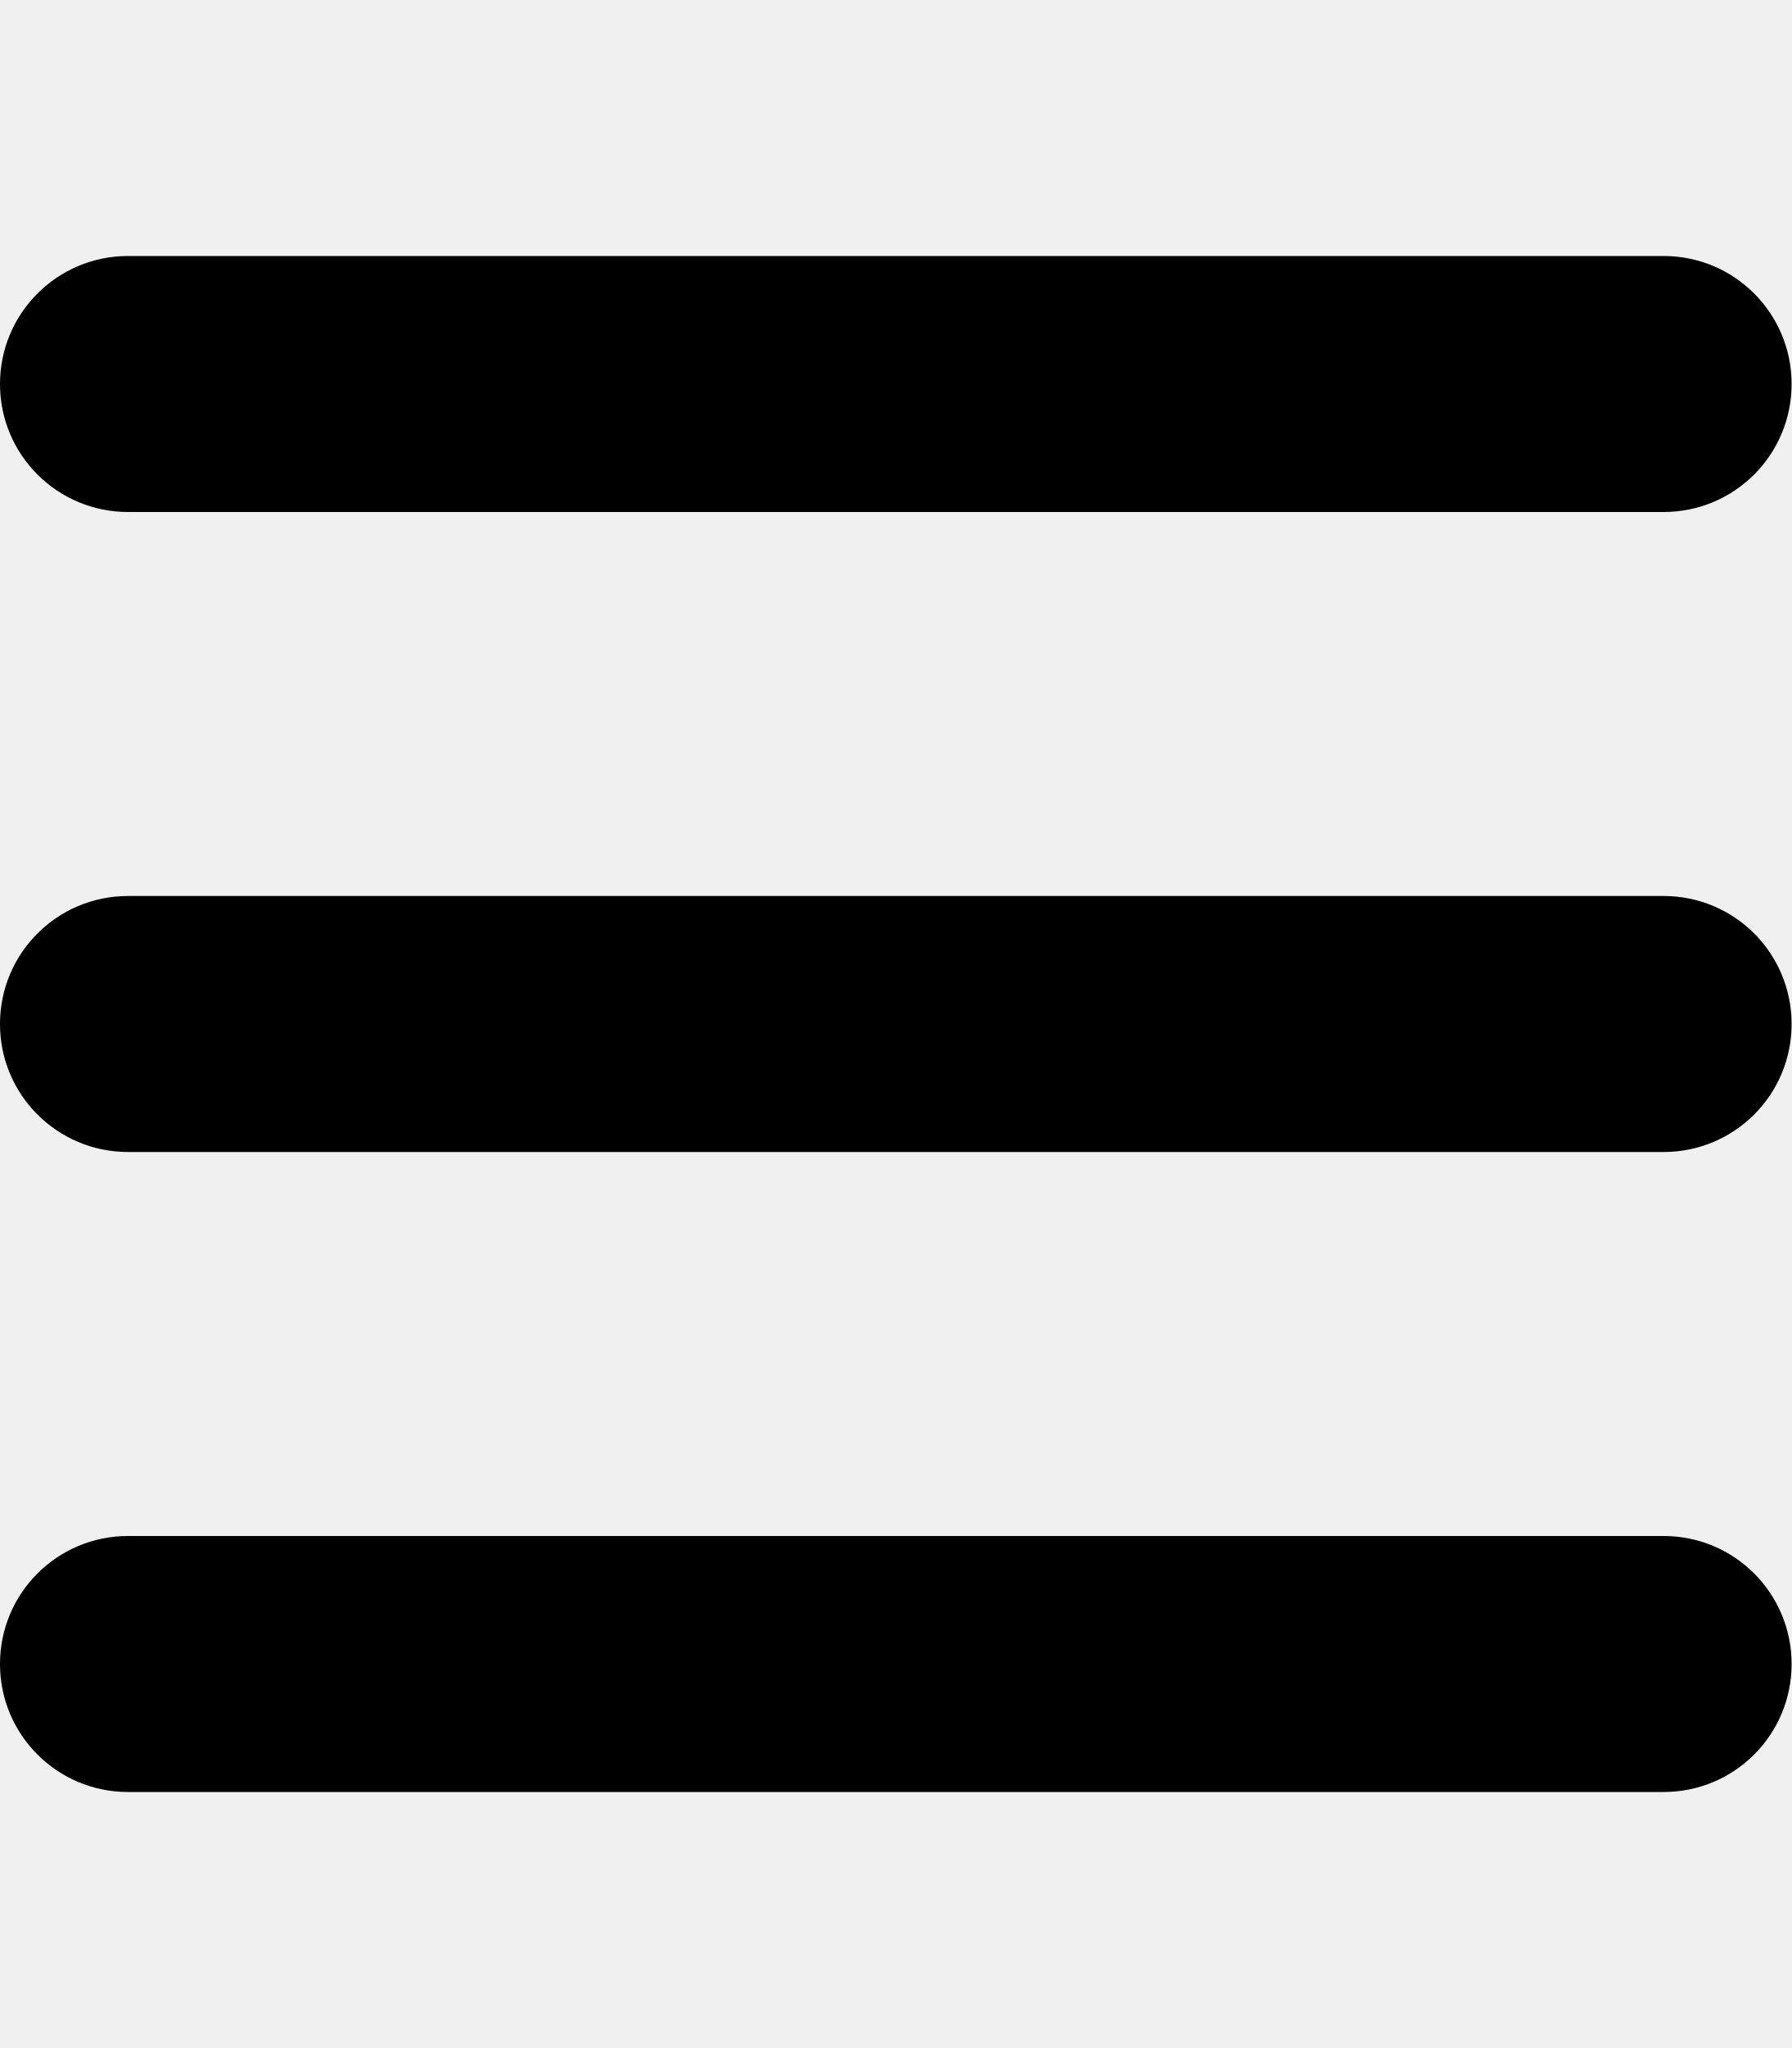
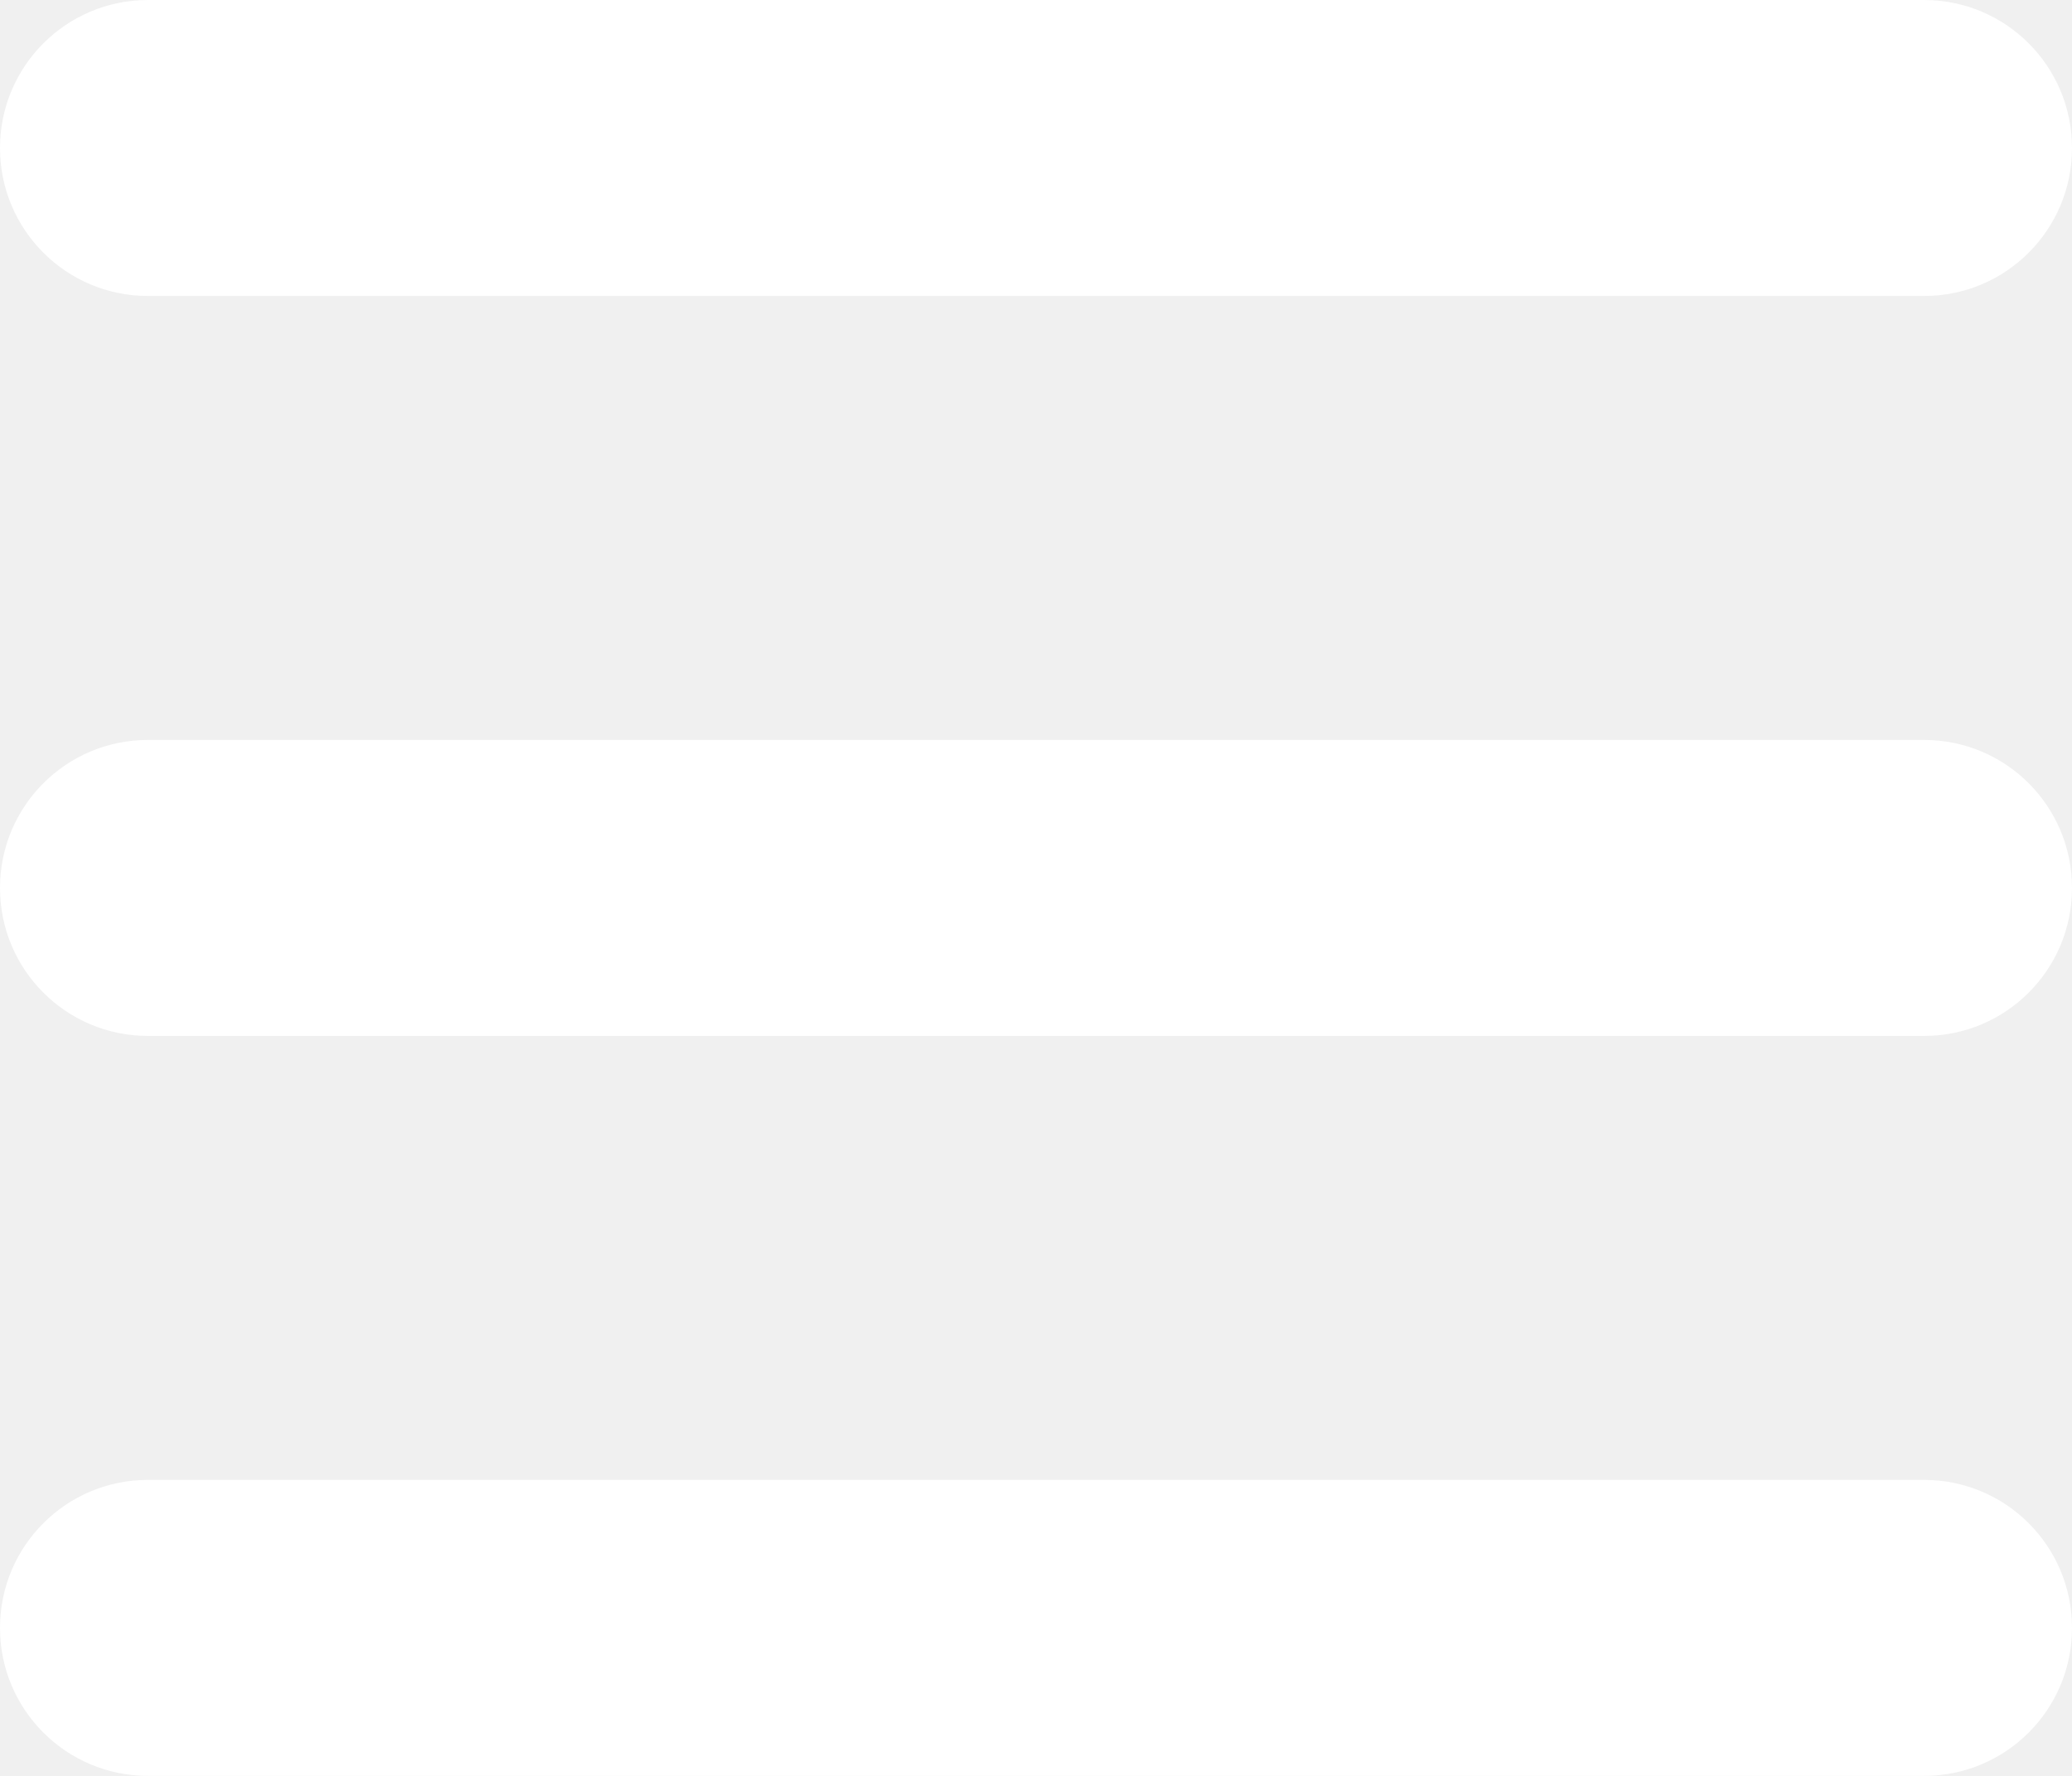
- <svg xmlns="http://www.w3.org/2000/svg" viewBox="0 0 448 512">
-   <path d="M0 96C0 78.33 14.33 64 32 64H416C433.7 64 448 78.33 448 96C448 113.7 433.7 128 416 128H32C14.33 128 0 113.7 0 96zM0 256C0 238.3 14.33 224 32 224H416C433.7 224 448 238.3 448 256C448 273.7 433.7 288 416 288H32C14.33 288 0 273.7 0 256zM416 448H32C14.33 448 0 433.7 0 416C0 398.3 14.33 384 32 384H416C433.7 384 448 398.3 448 416C448 433.7 433.7 448 416 448z" />
+ <svg xmlns="http://www.w3.org/2000/svg" width="448" height="384" viewBox="0 0 448 384">
+   <path fill="#FFF" d="M0,32 C0,14.33 14.33,0 32,0 L416,0 C433.7,0 448,14.33 448,32 C448,49.7 433.7,64 416,64 L32,64 C14.33,64 0,49.7 0,32 Z M0,192 C0,174.3 14.33,160 32,160 L416,160 C433.7,160 448,174.3 448,192 C448,209.7 433.7,224 416,224 L32,224 C14.33,224 0,209.7 0,192 Z M416,384 L32,384 C14.33,384 0,369.7 0,352 C0,334.3 14.33,320 32,320 L416,320 C433.7,320 448,334.3 448,352 C448,369.7 433.7,384 416,384 Z" />
</svg>
